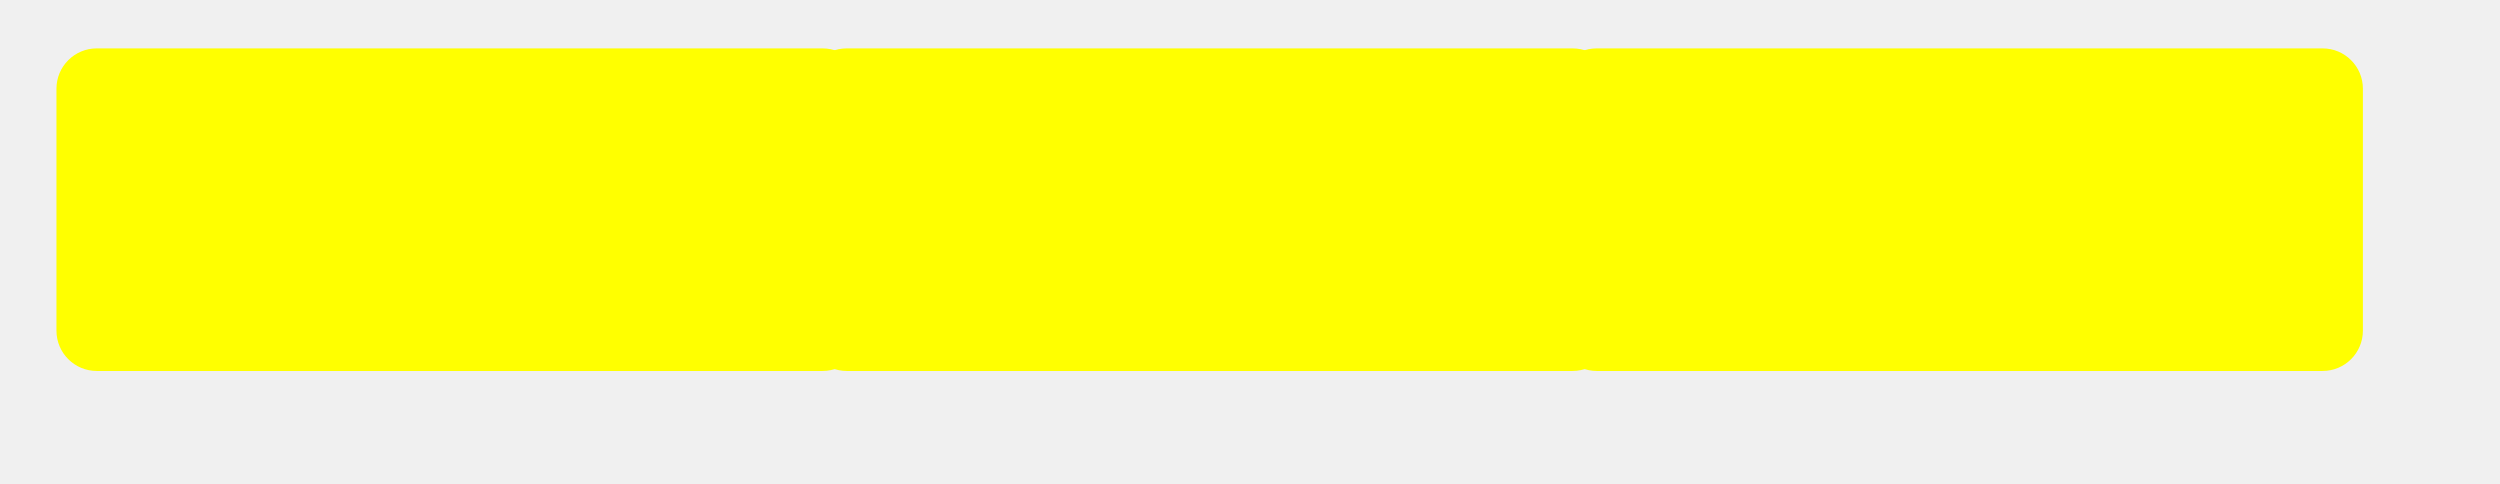
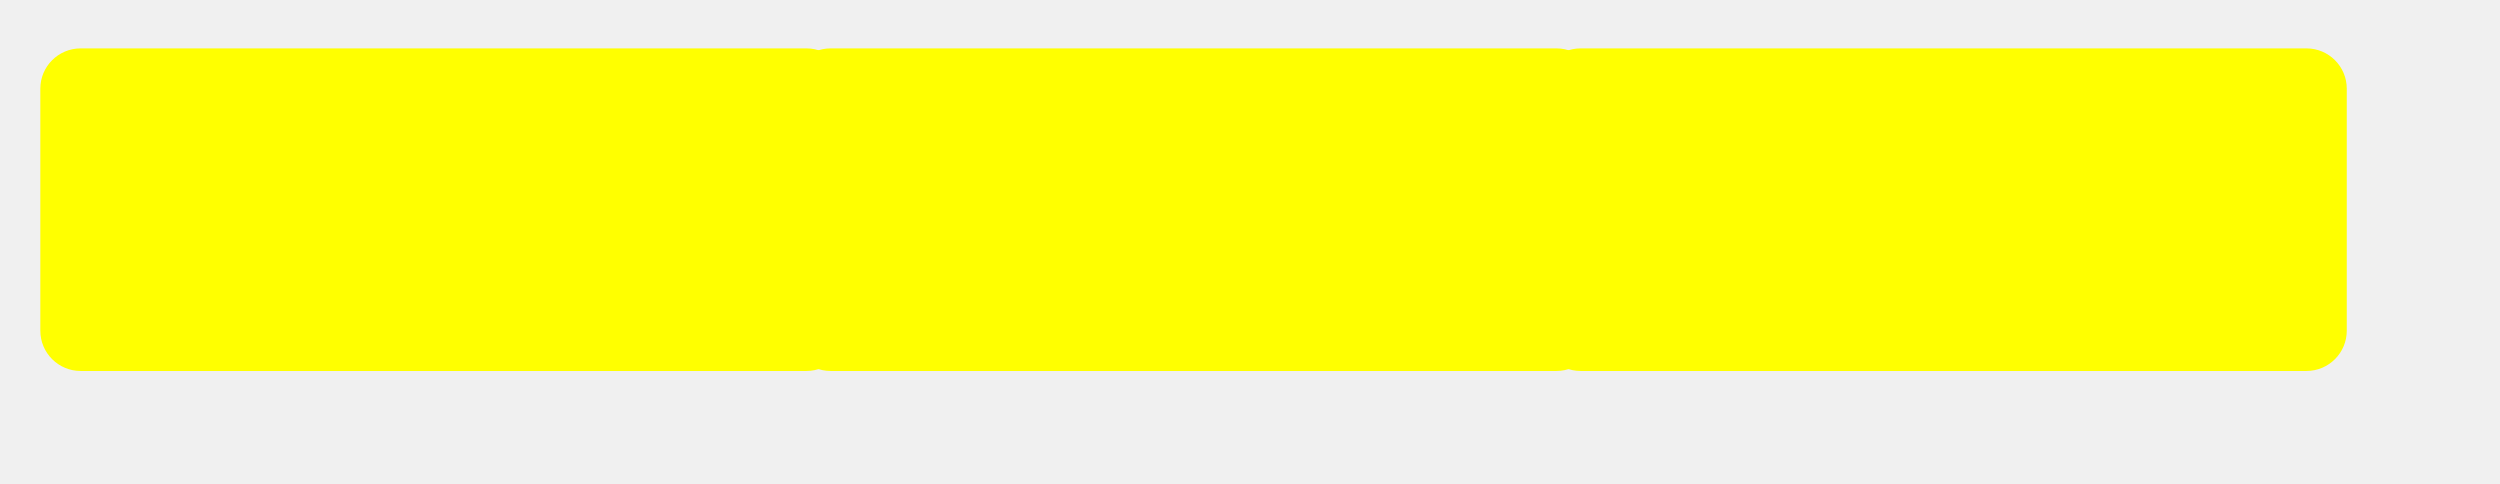
- <svg xmlns="http://www.w3.org/2000/svg" viewBox="0 0 310 60" width="310" height="60" shape-rendering="geometricPrecision" text-rendering="geometricPrecision">
+ <svg xmlns="http://www.w3.org/2000/svg" width="310" height="60" shape-rendering="geometricPrecision" text-rendering="geometricPrecision">
  <defs>
    <linearGradient id="meatballFlag" x1="0%" y1="0%" x2="100%" y2="0%">
      <stop offset="0%" stop-color="black" />
      <stop offset="33%" stop-color="black" />
      <stop offset="33%" stop-color="orange" />
      <stop offset="66%" stop-color="orange" />
      <stop offset="66%" stop-color="black" />
      <stop offset="100%" stop-color="black" />
    </linearGradient>
    <pattern id="chequeredFlag" width="20" height="20" patternUnits="userSpaceOnUse">
      <rect x="0" y="0" width="10" height="10" fill="black" />
      <rect x="10" y="0" width="10" height="10" fill="white" />
      <rect x="0" y="10" width="10" height="10" fill="white" />
      <rect x="10" y="10" width="10" height="10" fill="black" />
    </pattern>
  </defs>
-   <rect id="flagrect1" x="7" y="6" width="100" height="40" fill="#ffff00" rx="5" />
-   <rect id="flagrect2" x="100" y="6" width="100" height="40" fill="#ffff00" rx="5" />
-   <rect id="flagrect3" x="193" y="6" width="100" height="40" fill="#ffff00" rx="5" />
-   <text id="flagtext1" text-anchor="middle" font-size="20" font-weight="bold" x="57" y="32.2" width="100" fill="#ffff00">1</text>
-   <text id="flagtext2" text-anchor="middle" font-size="20" font-weight="bold" x="150" y="32.2" width="100" fill="#ffff00">2</text>
-   <text id="flagtext3" text-anchor="middle" font-size="20" font-weight="bold" x="243" y="32.2" width="100" fill="#ffff00">3</text>
+   <rect id="flagrect1" x="5" y="6" width="100" height="40" fill="#ffff00" rx="5" />
+   <rect id="flagrect2" x="98" y="6" width="100" height="40" fill="#ffff00" rx="5" />
+   <rect id="flagrect3" x="191" y="6" width="100" height="40" fill="#ffff00" rx="5" />
+   <text id="flagtext1" text-anchor="middle" font-size="20" font-weight="bold" x="54" y="32.2" width="100" fill="#ffff00">1</text>
+   <text id="flagtext2" text-anchor="middle" font-size="20" font-weight="bold" x="147" y="32.2" width="100" fill="#ffff00">2</text>
+   <text id="flagtext3" text-anchor="middle" font-size="20" font-weight="bold" x="240" y="32.2" width="100" fill="#ffff00">3</text>
</svg>
